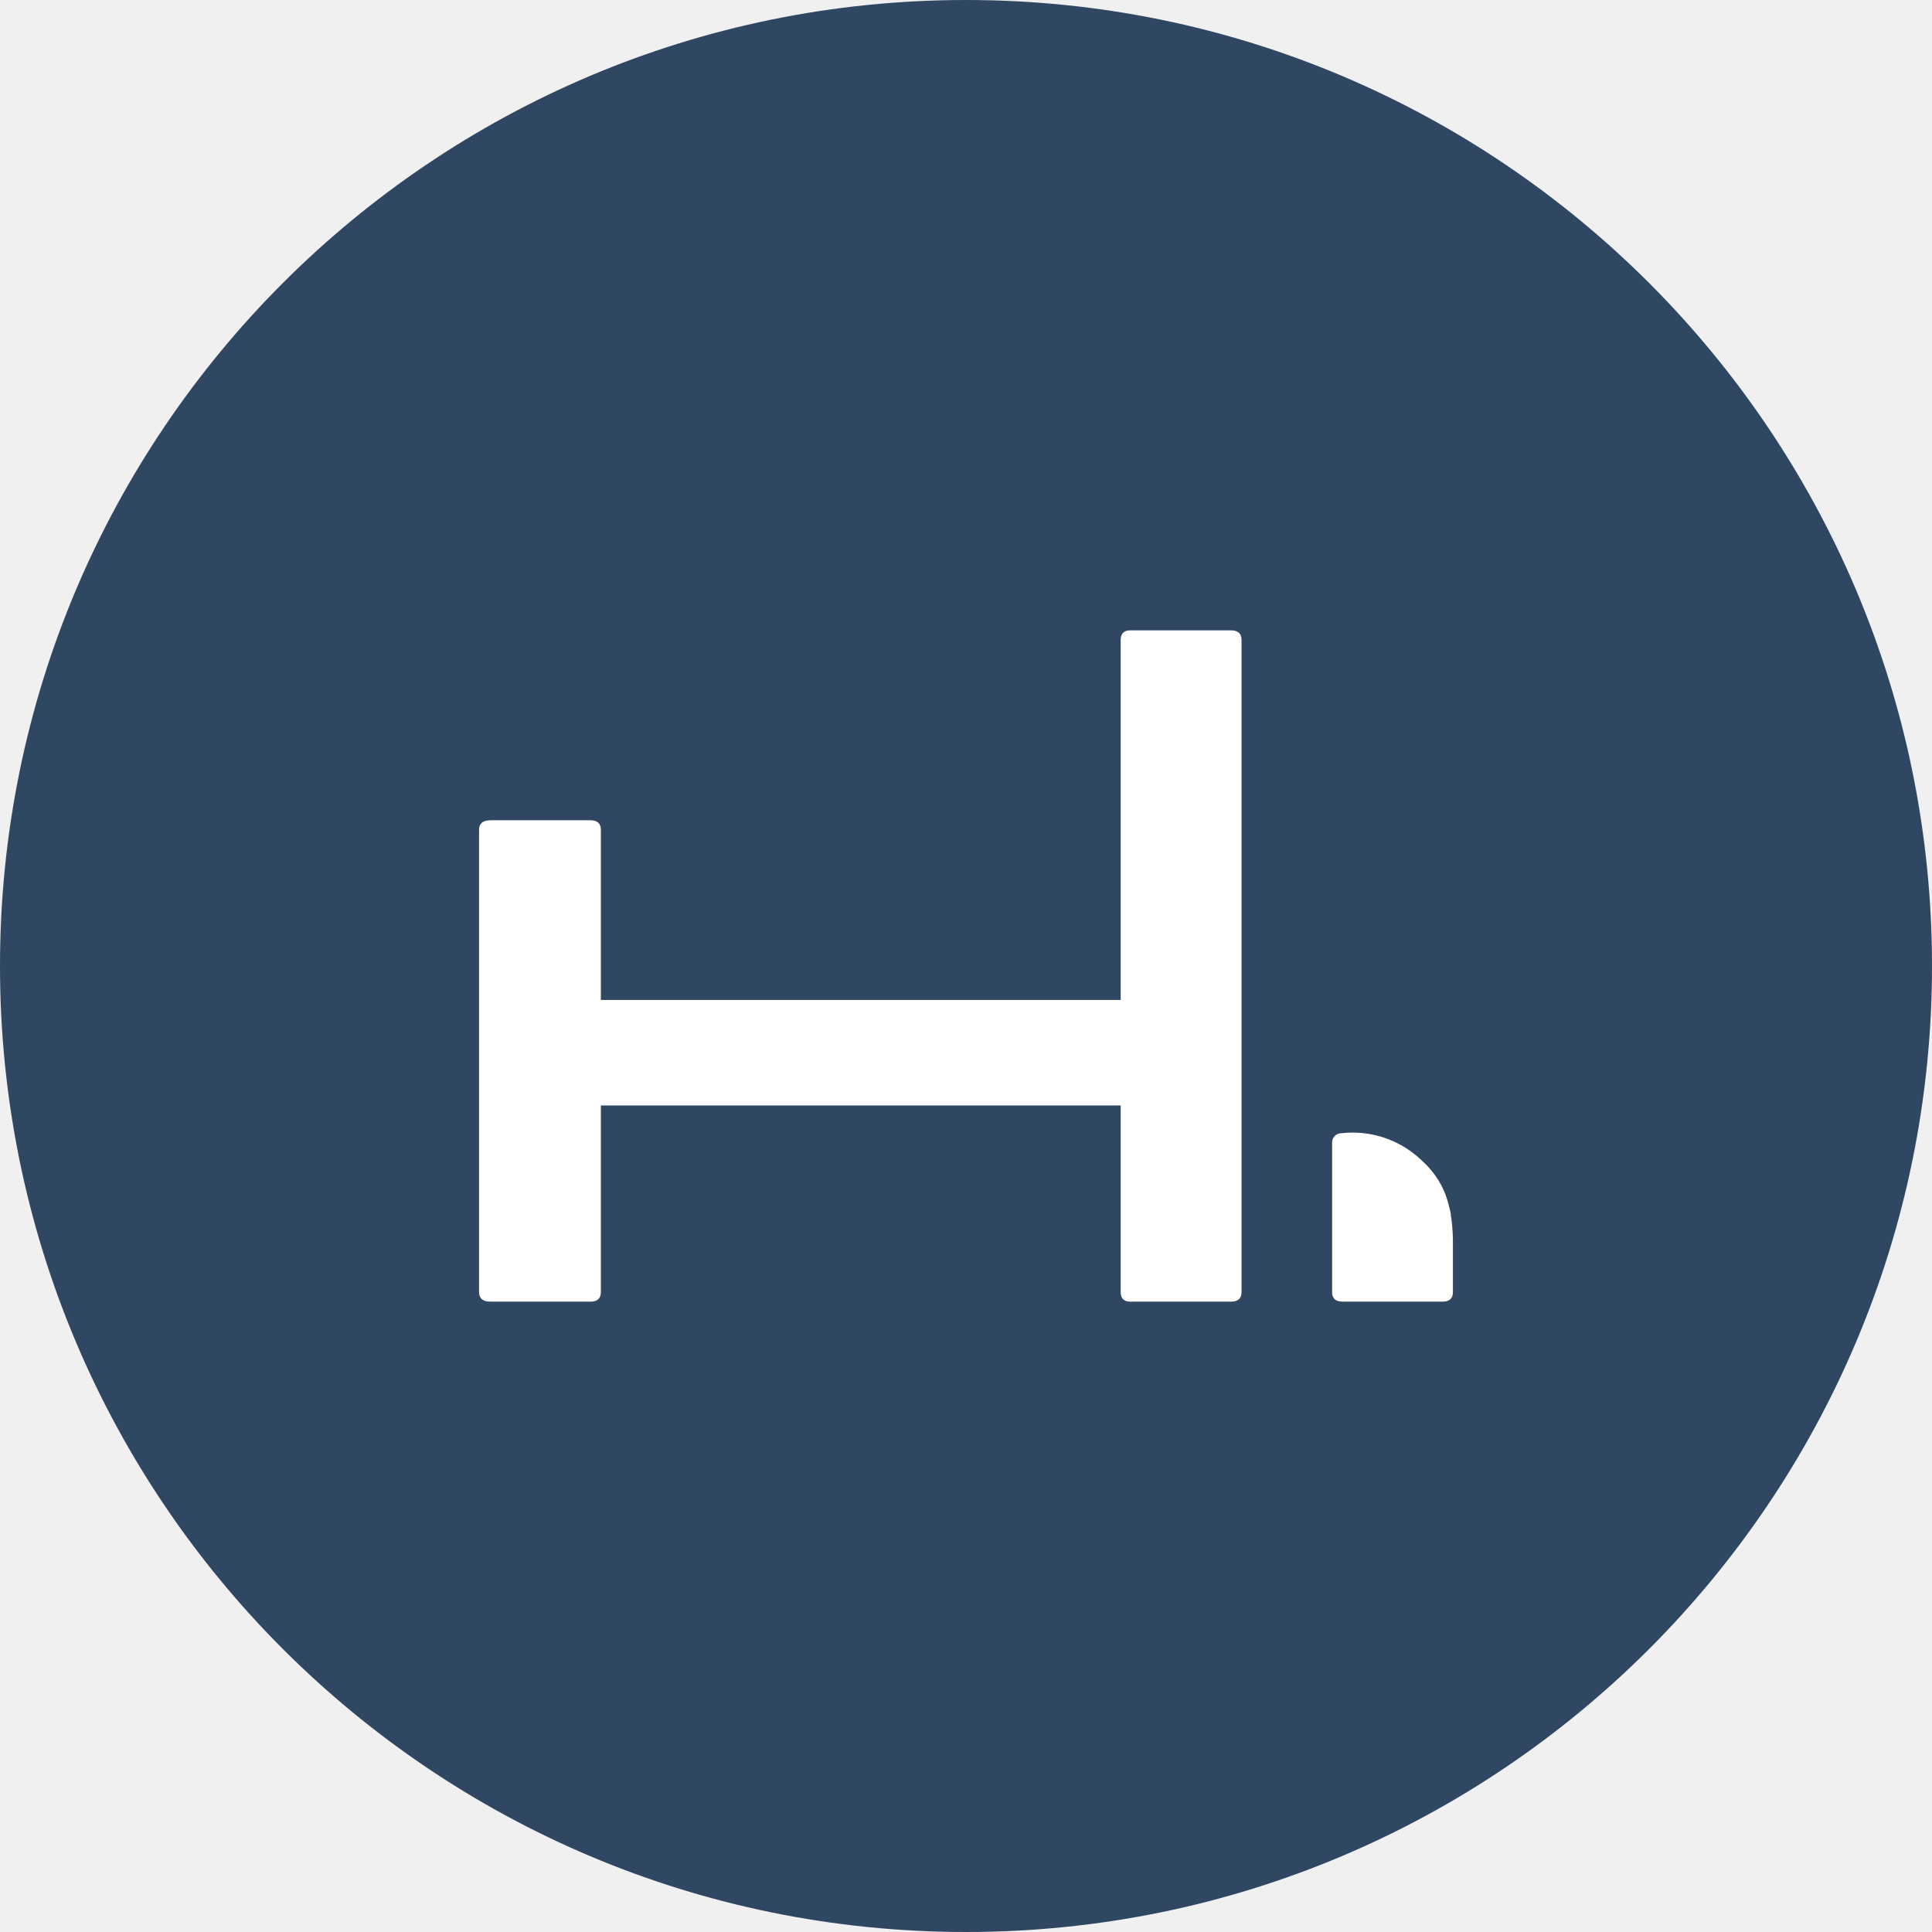
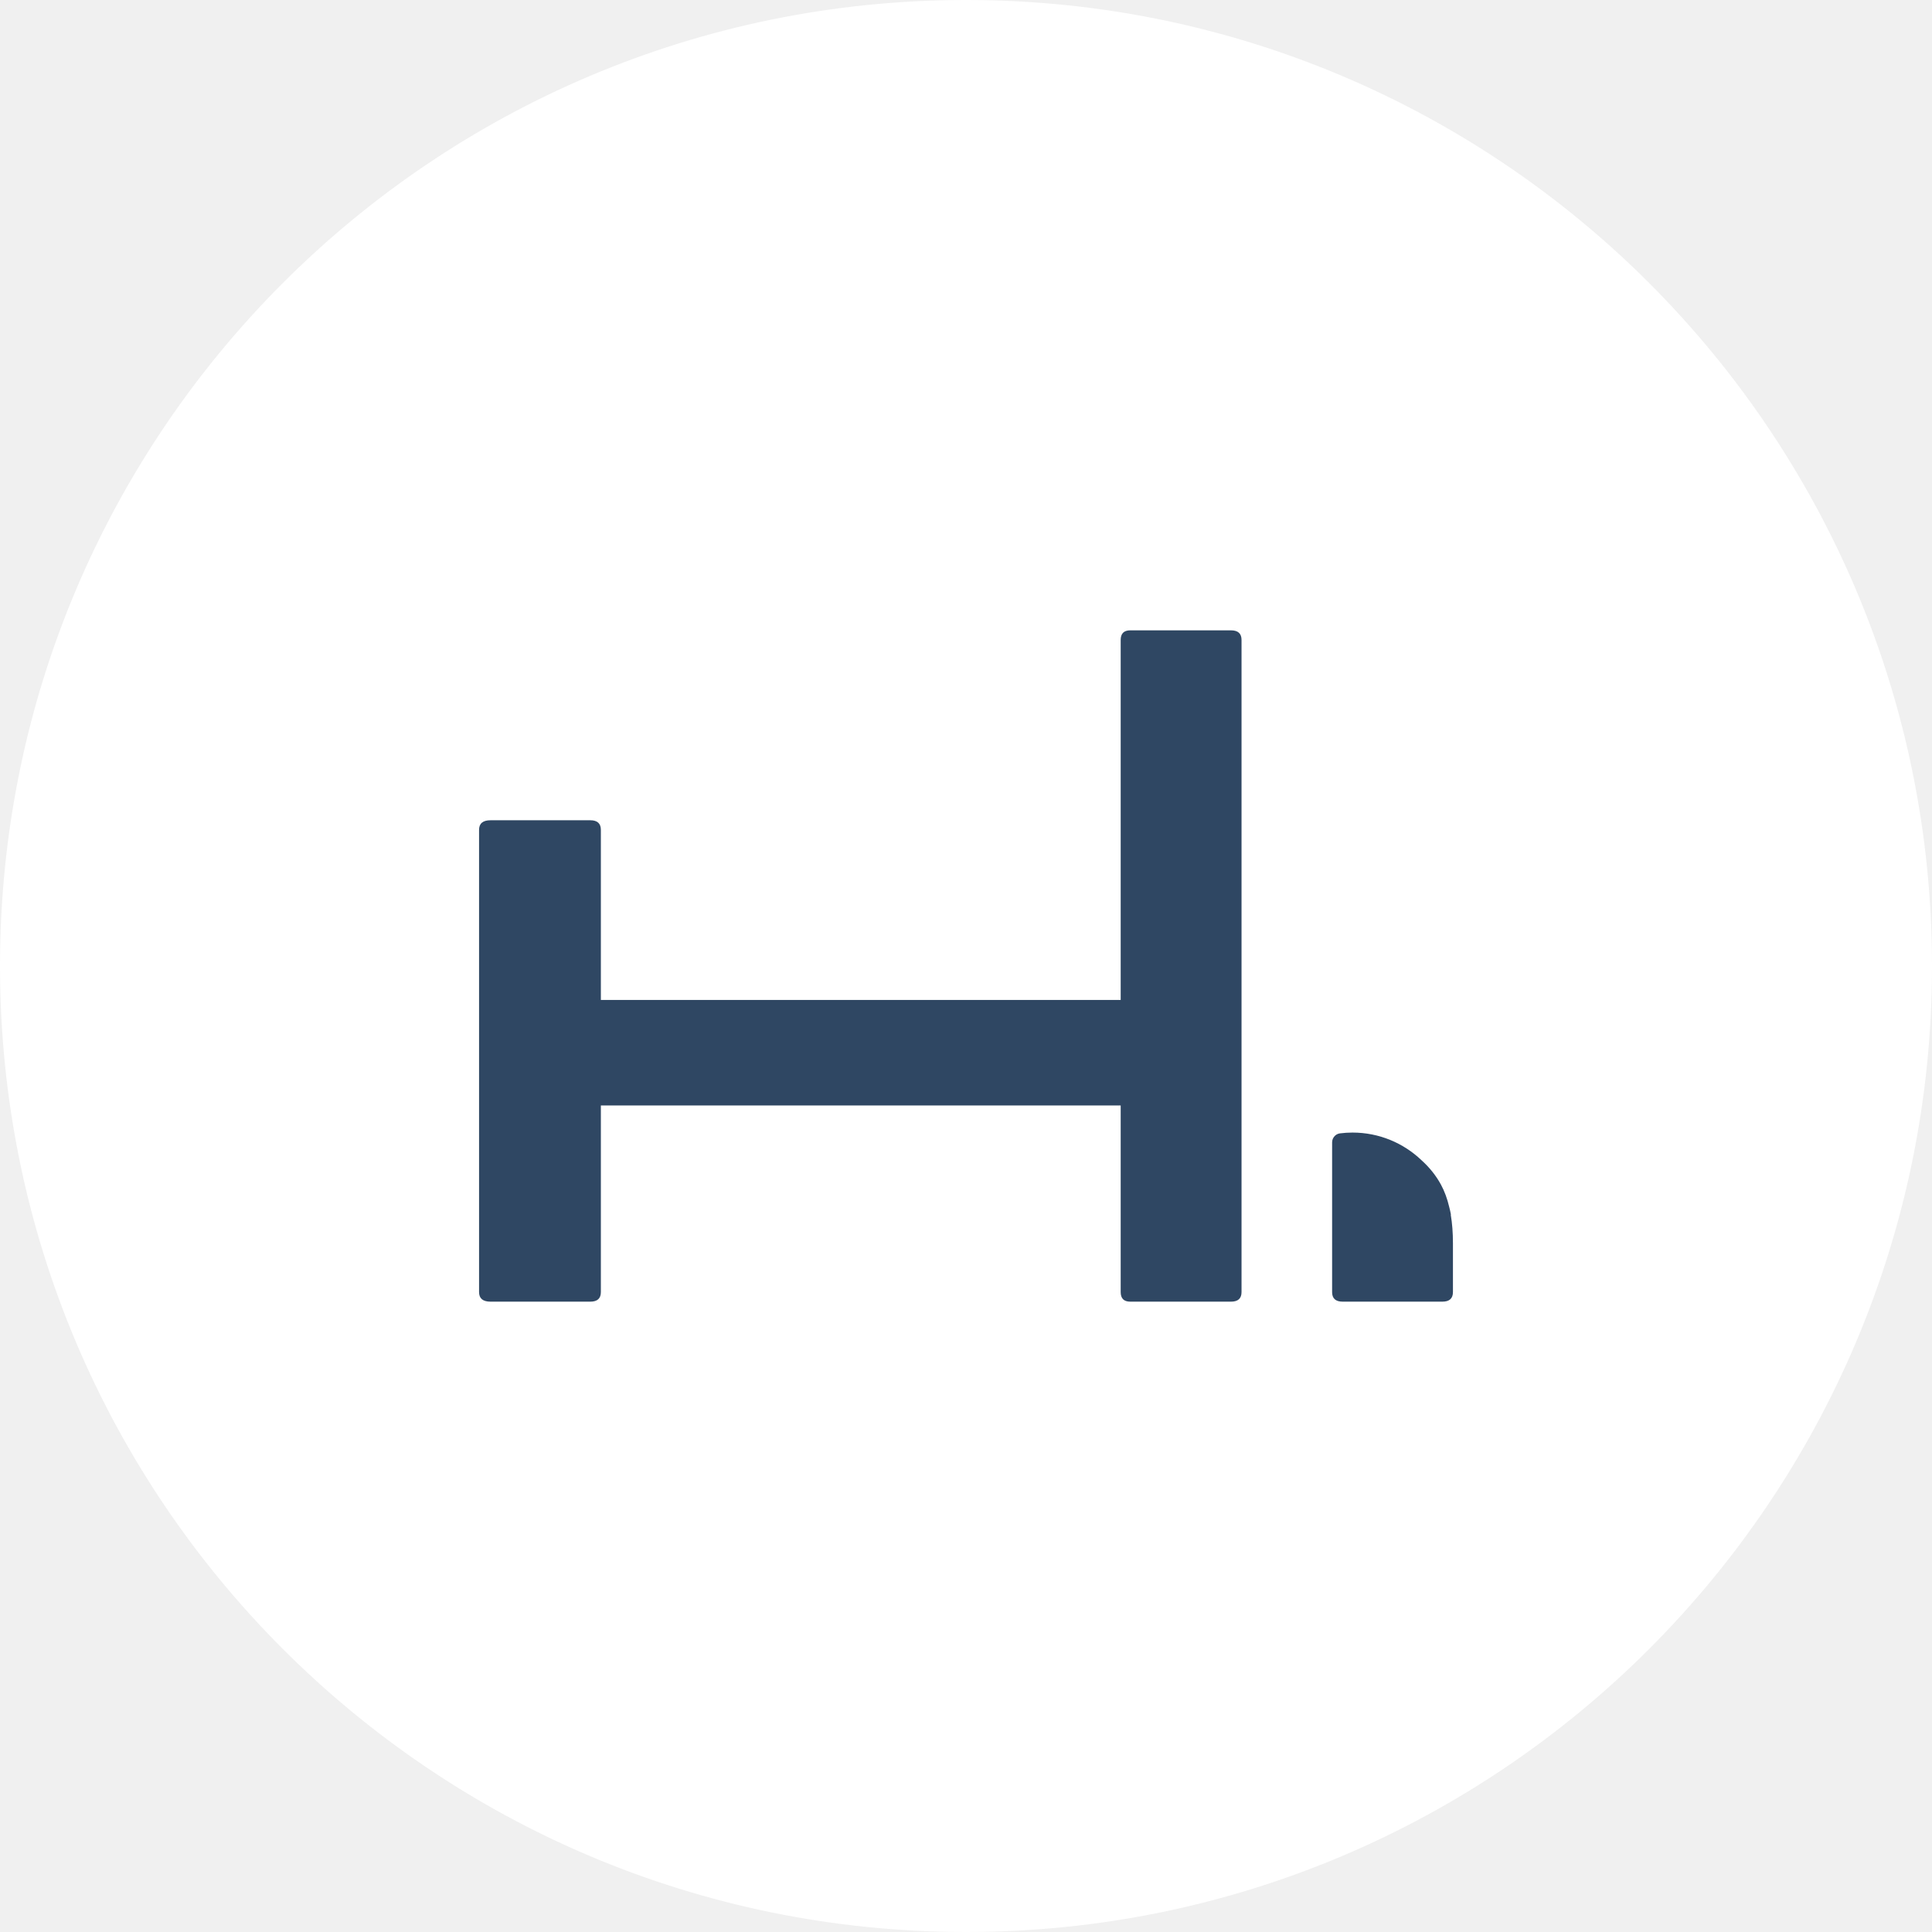
<svg xmlns="http://www.w3.org/2000/svg" id="Layer_2" data-name="Layer 2" viewBox="0 0 2523 2523">
  <defs>
    <style>
      .cls-1 {
-         fill: #2f4763;
+         fill: #fff;
      }

      .cls-2 {
-         fill: #fff;
+         fill: #2f4763;
      }
    </style>
  </defs>
  <g id="Layer_1-2" data-name="Layer 1">
    <g>
      <circle class="cls-1" cx="1261.5" cy="1261.5" r="1261.5" />
      <g>
        <path class="cls-2" d="M1739.59,1687.3c0,8.34,4.6,12.53,13.78,12.53h130.25c9.2,0,13.78-4.19,13.78-12.53v-63.87c0-13.55-.96-25.95-2.86-37.21.08,0,.17.02.25.03-.61-3.33-1.36-6.61-2.21-9.85-2.58-11.02-6.18-20.82-10.83-29.37-6.4-11.78-14.92-22.46-25.56-32.04-23.44-22.28-55.11-35.97-90.01-35.97-5.51,0-10.93.36-16.25,1.04-2.35.3-4.46,1.27-6.16,2.71-2.55,2.17-4.15,5.4-4.15,8.96v6.47h-.01v189.11Z" />
        <path class="cls-2" d="M625.61,1083.7c0-8.34,5.01-12.52,15.02-12.52h130.26c9.17,0,13.78,4.18,13.78,12.52v222.12h678.84v-470.14c0-8.34,4.17-12.52,12.53-12.52h131.5c9.18,0,13.78,4.18,13.78,12.52v851.64c0,8.36-4.6,12.52-13.78,12.52h-131.5c-8.36,0-12.53-4.16-12.53-12.52v-243.72h-678.84v243.72c0,8.36-4.6,12.52-13.78,12.52h-130.26c-10.01,0-15.02-4.16-15.02-12.52v-603.62Z" />
      </g>
    </g>
  </g>
</svg>
